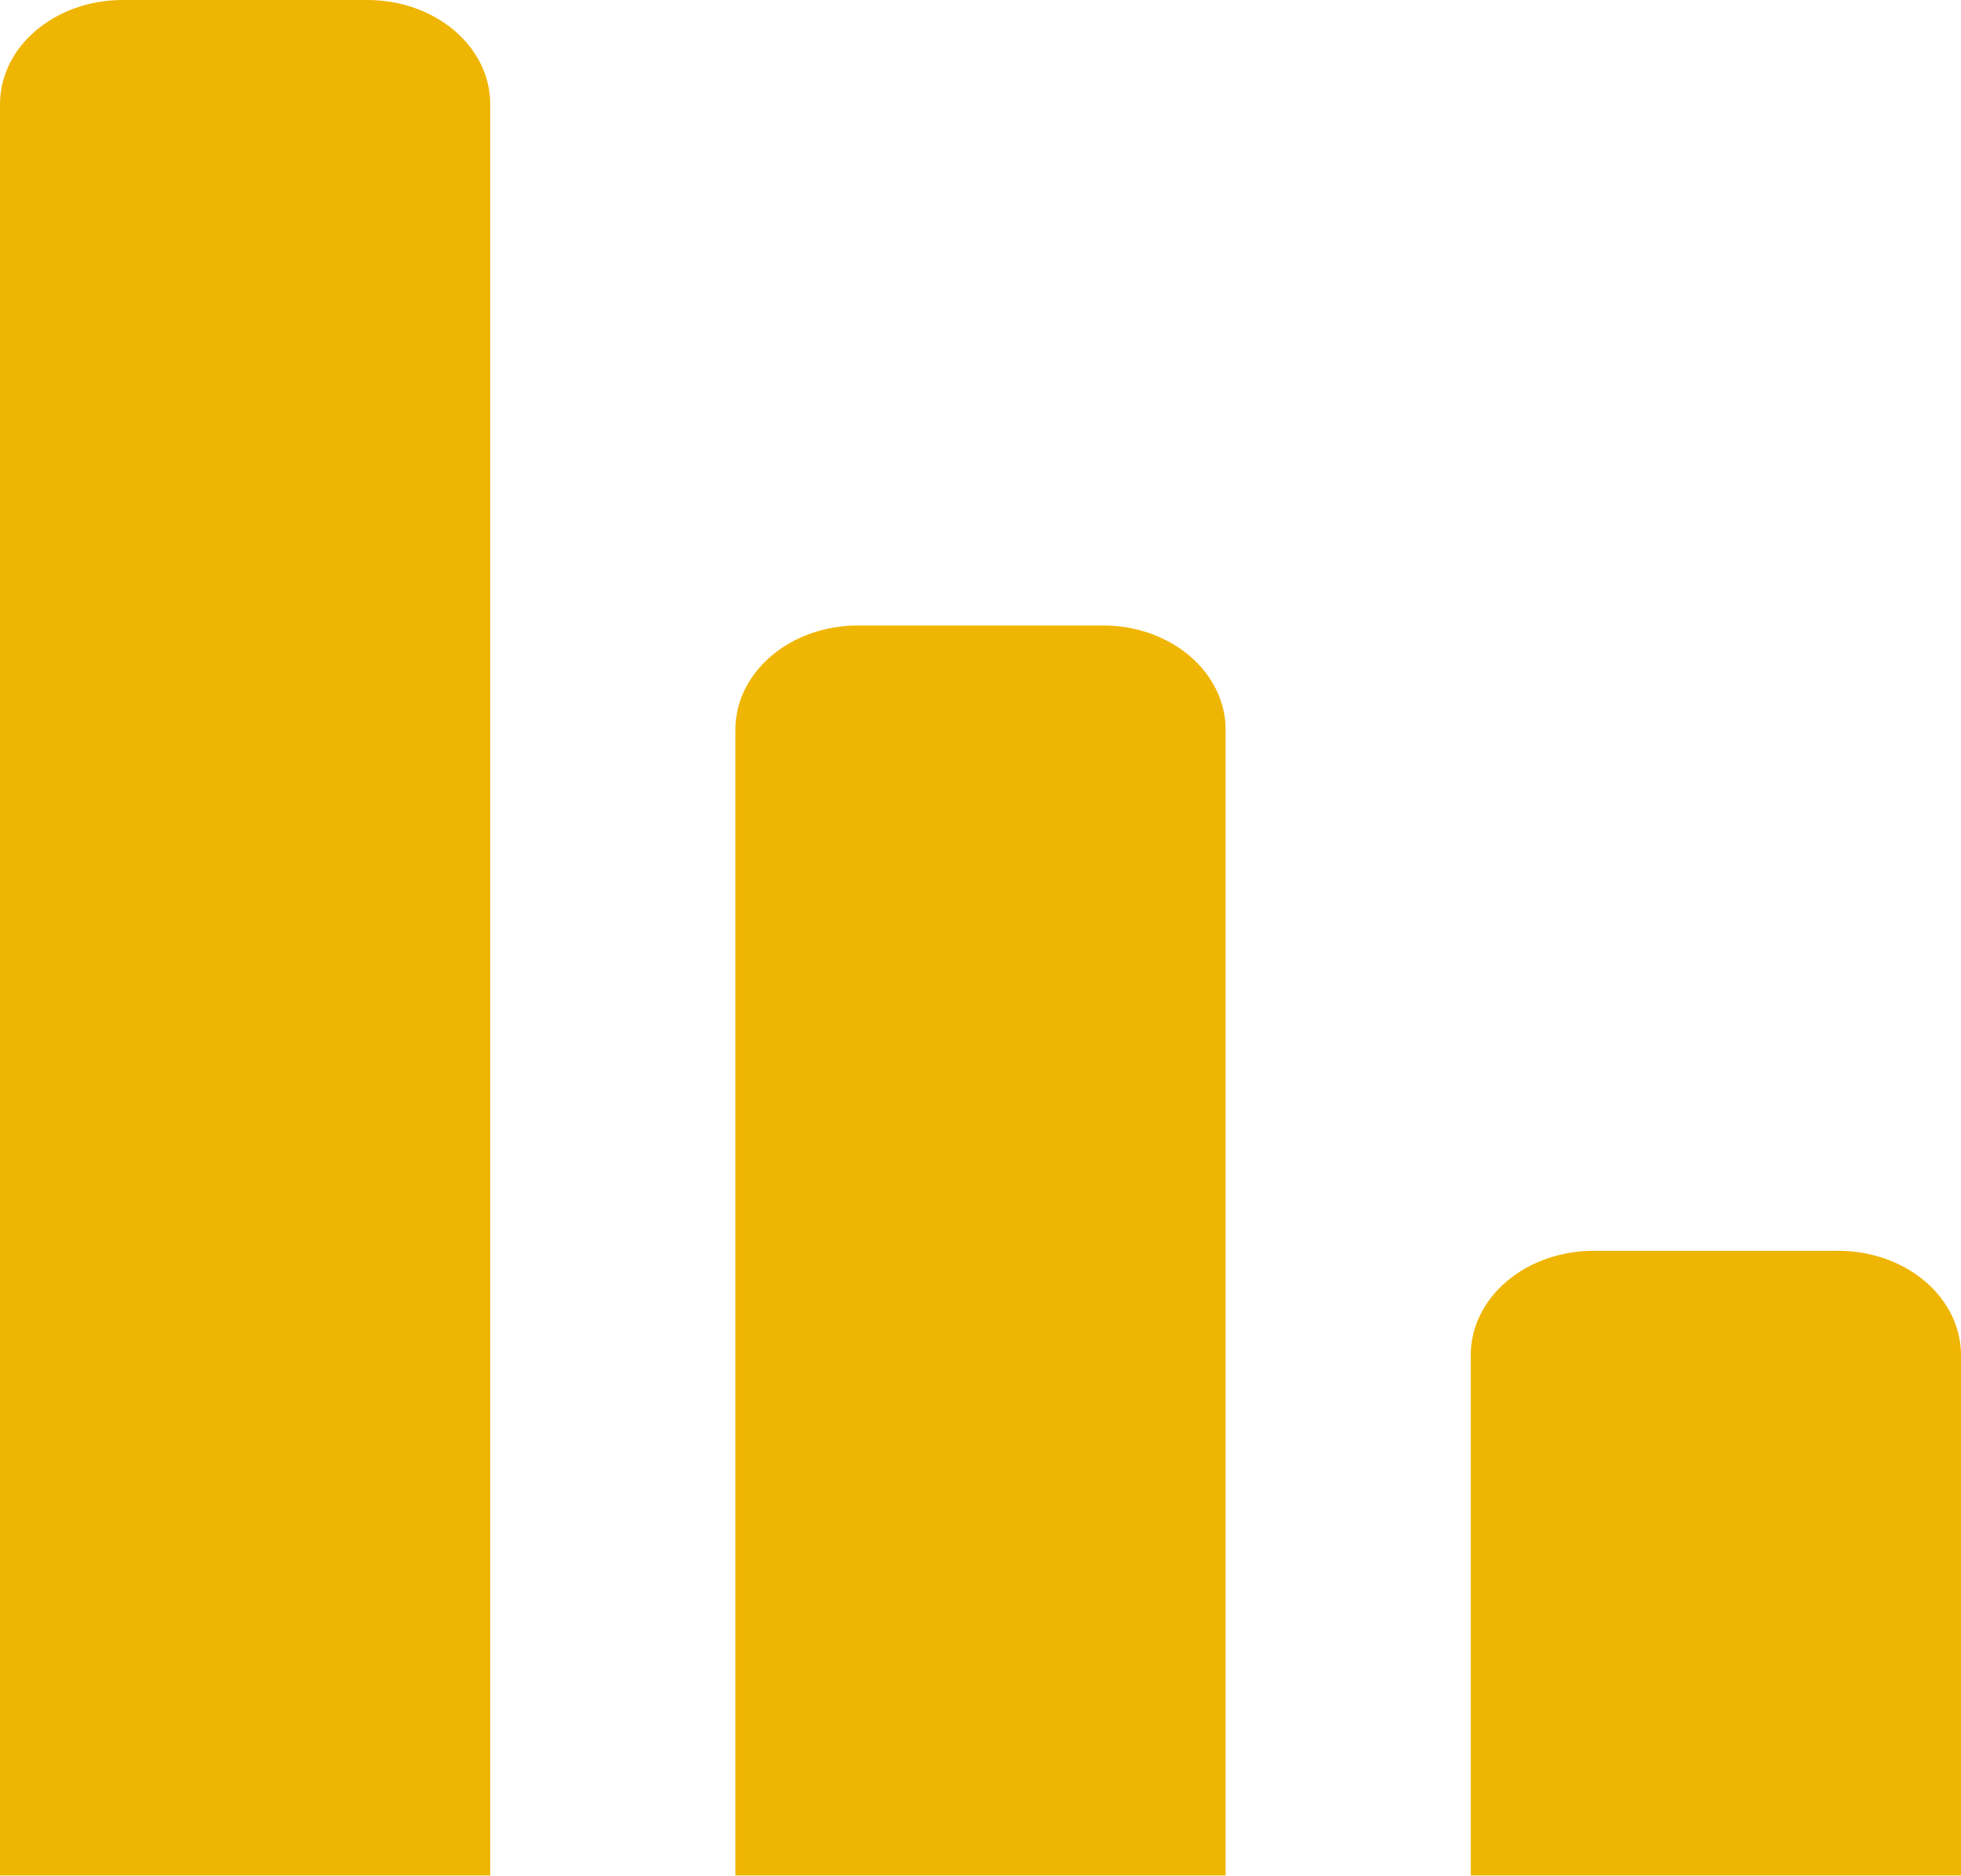
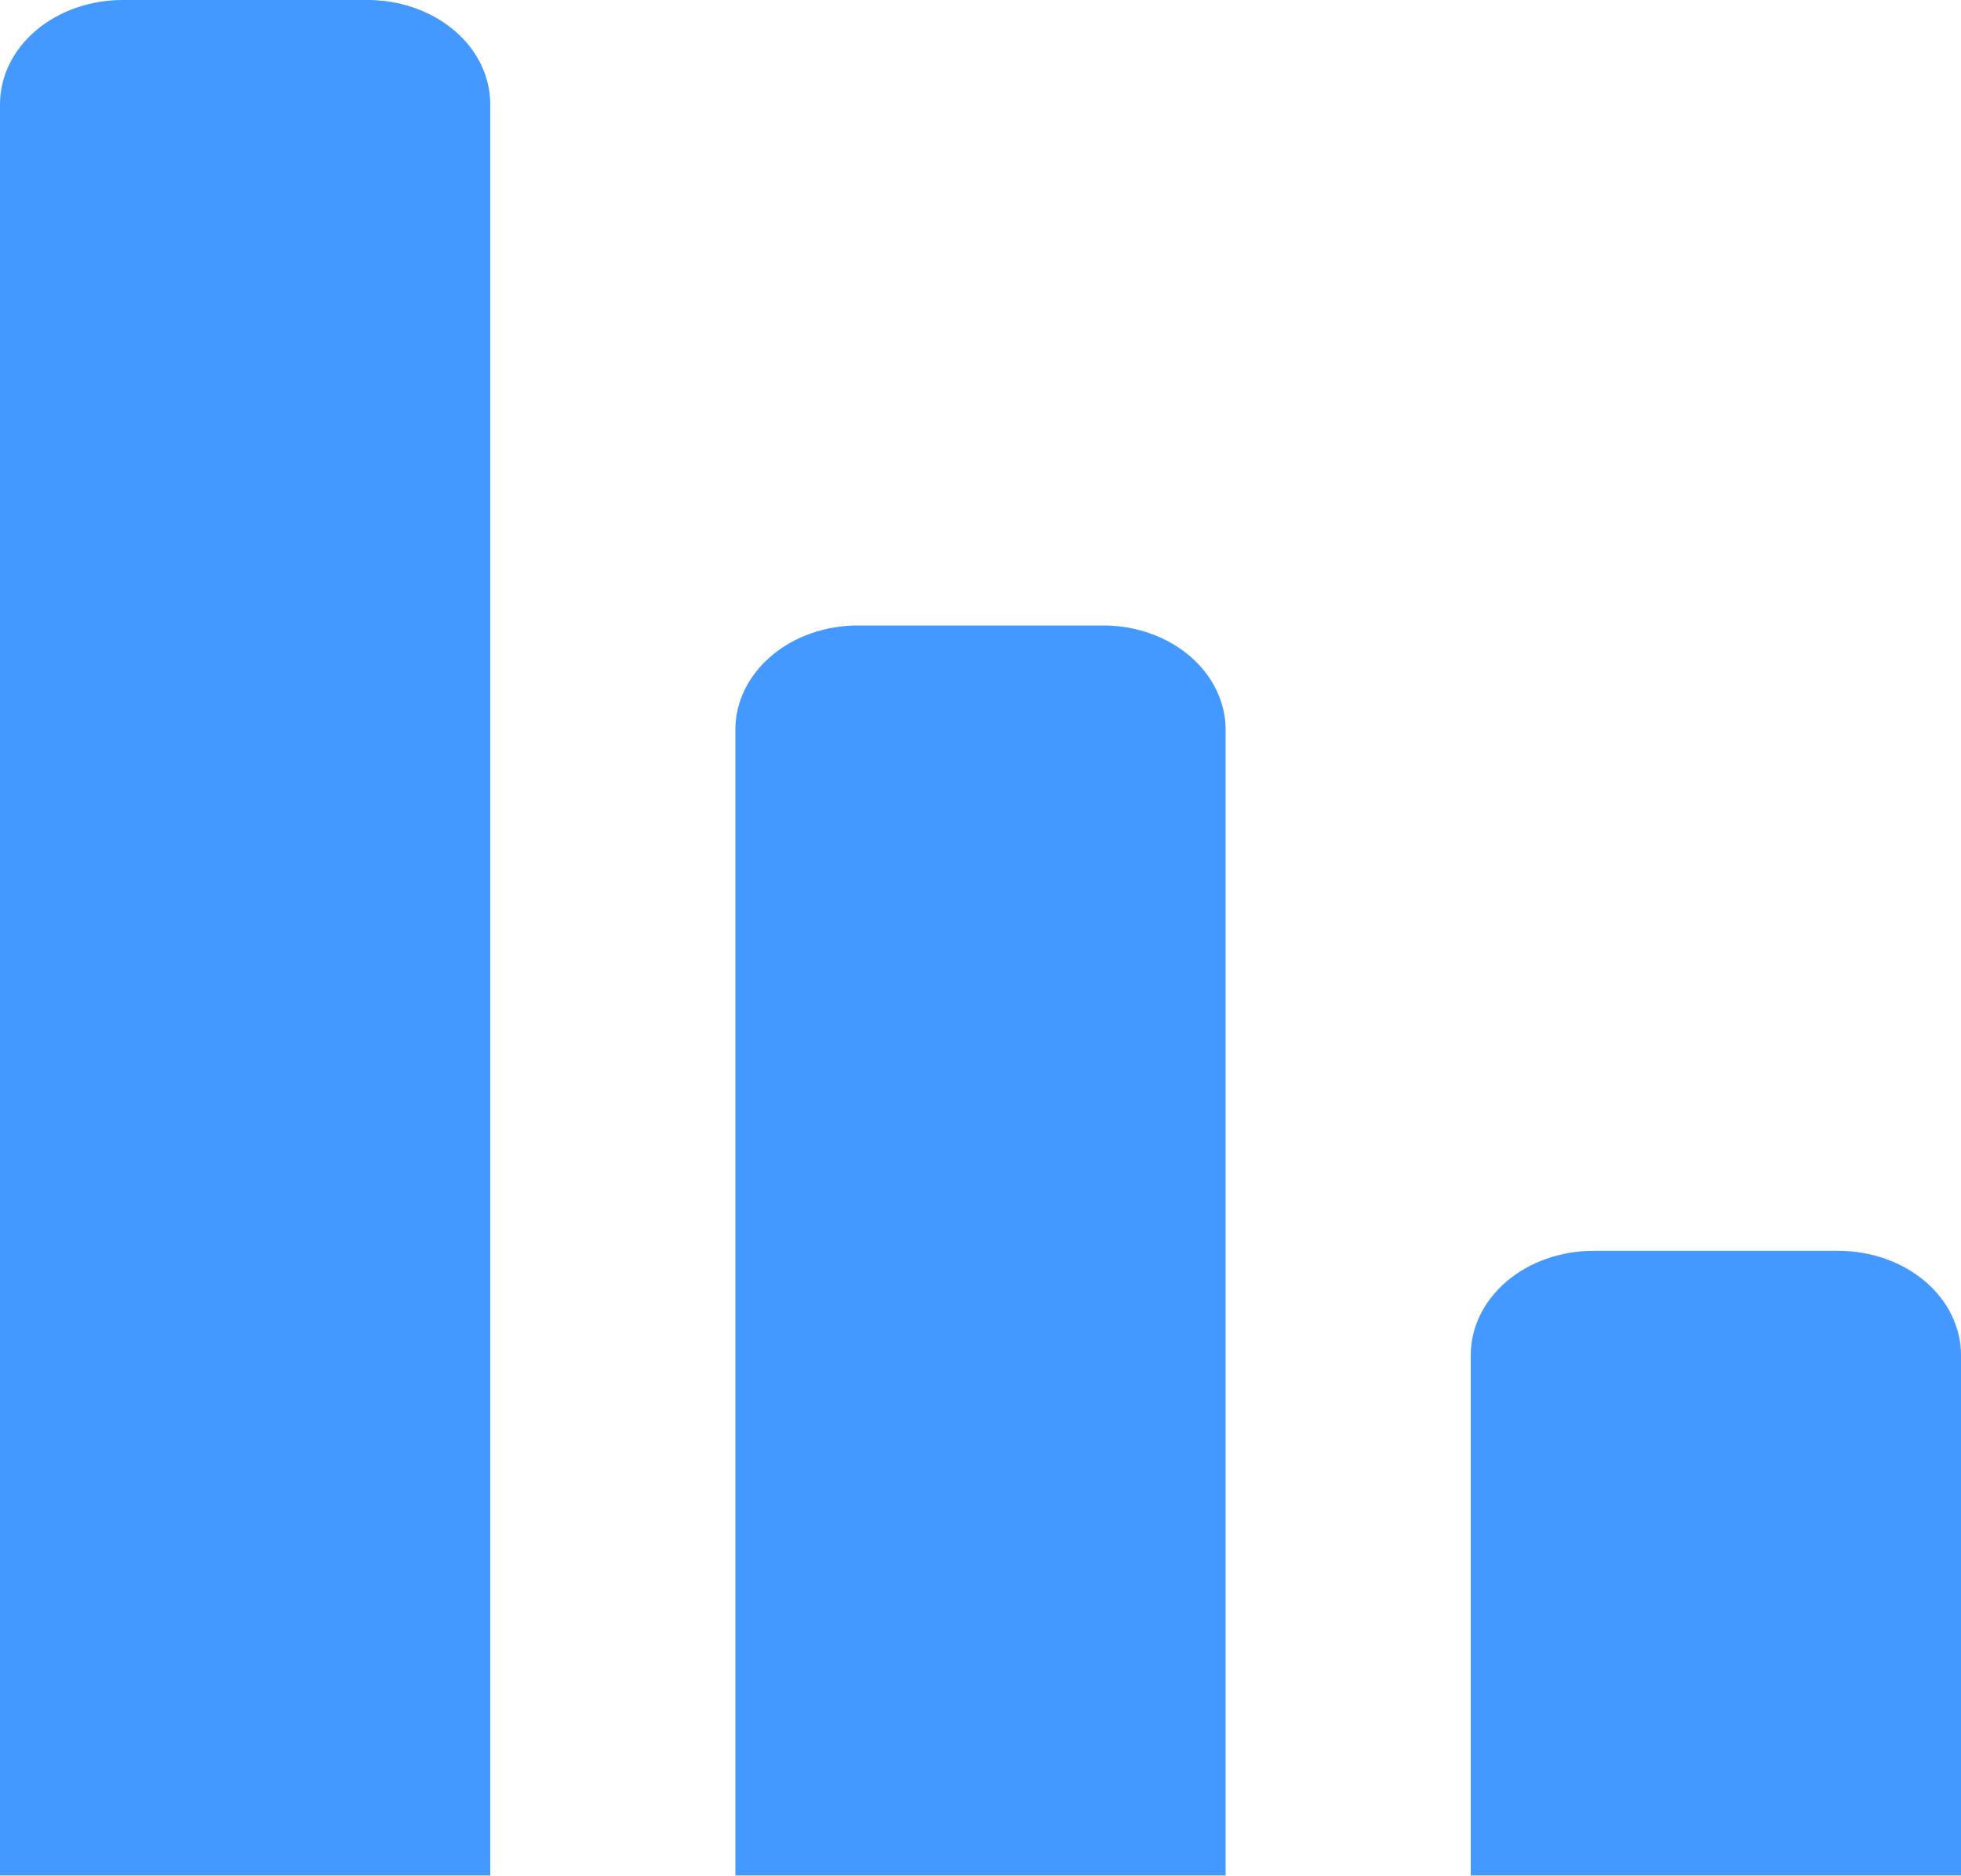
<svg xmlns="http://www.w3.org/2000/svg" width="23" height="22" viewBox="0 0 23 22" fill="none">
-   <path d="M1.438 0H4.312C4.694 0 5.059 0.129 5.329 0.358C5.599 0.587 5.75 0.898 5.75 1.223V22H0V1.223C0 0.898 0.151 0.587 0.421 0.358C0.691 0.129 1.056 0 1.438 0ZM10.062 7.337H12.938C13.319 7.337 13.684 7.465 13.954 7.695C14.223 7.924 14.375 8.235 14.375 8.559V22H8.625V8.559C8.625 8.235 8.776 7.924 9.046 7.695C9.316 7.465 9.681 7.337 10.062 7.337ZM18.688 14.673H21.562C21.944 14.673 22.309 14.802 22.579 15.031C22.849 15.261 23 15.572 23 15.896V22H17.25V15.896C17.25 15.572 17.401 15.261 17.671 15.031C17.941 14.802 18.306 14.673 18.688 14.673Z" fill="#EFB503" />
+   <path d="M1.438 0H4.312C4.694 0 5.059 0.129 5.329 0.358C5.599 0.587 5.75 0.898 5.75 1.223V22H0V1.223C0 0.898 0.151 0.587 0.421 0.358C0.691 0.129 1.056 0 1.438 0ZM10.062 7.337H12.938C13.319 7.337 13.684 7.465 13.954 7.695C14.223 7.924 14.375 8.235 14.375 8.559V22H8.625V8.559C8.625 8.235 8.776 7.924 9.046 7.695C9.316 7.465 9.681 7.337 10.062 7.337ZM18.688 14.673H21.562C21.944 14.673 22.309 14.802 22.579 15.031C22.849 15.261 23 15.572 23 15.896V22H17.25V15.896C17.25 15.572 17.401 15.261 17.671 15.031C17.941 14.802 18.306 14.673 18.688 14.673Z" fill="#4399FF" />
</svg>
